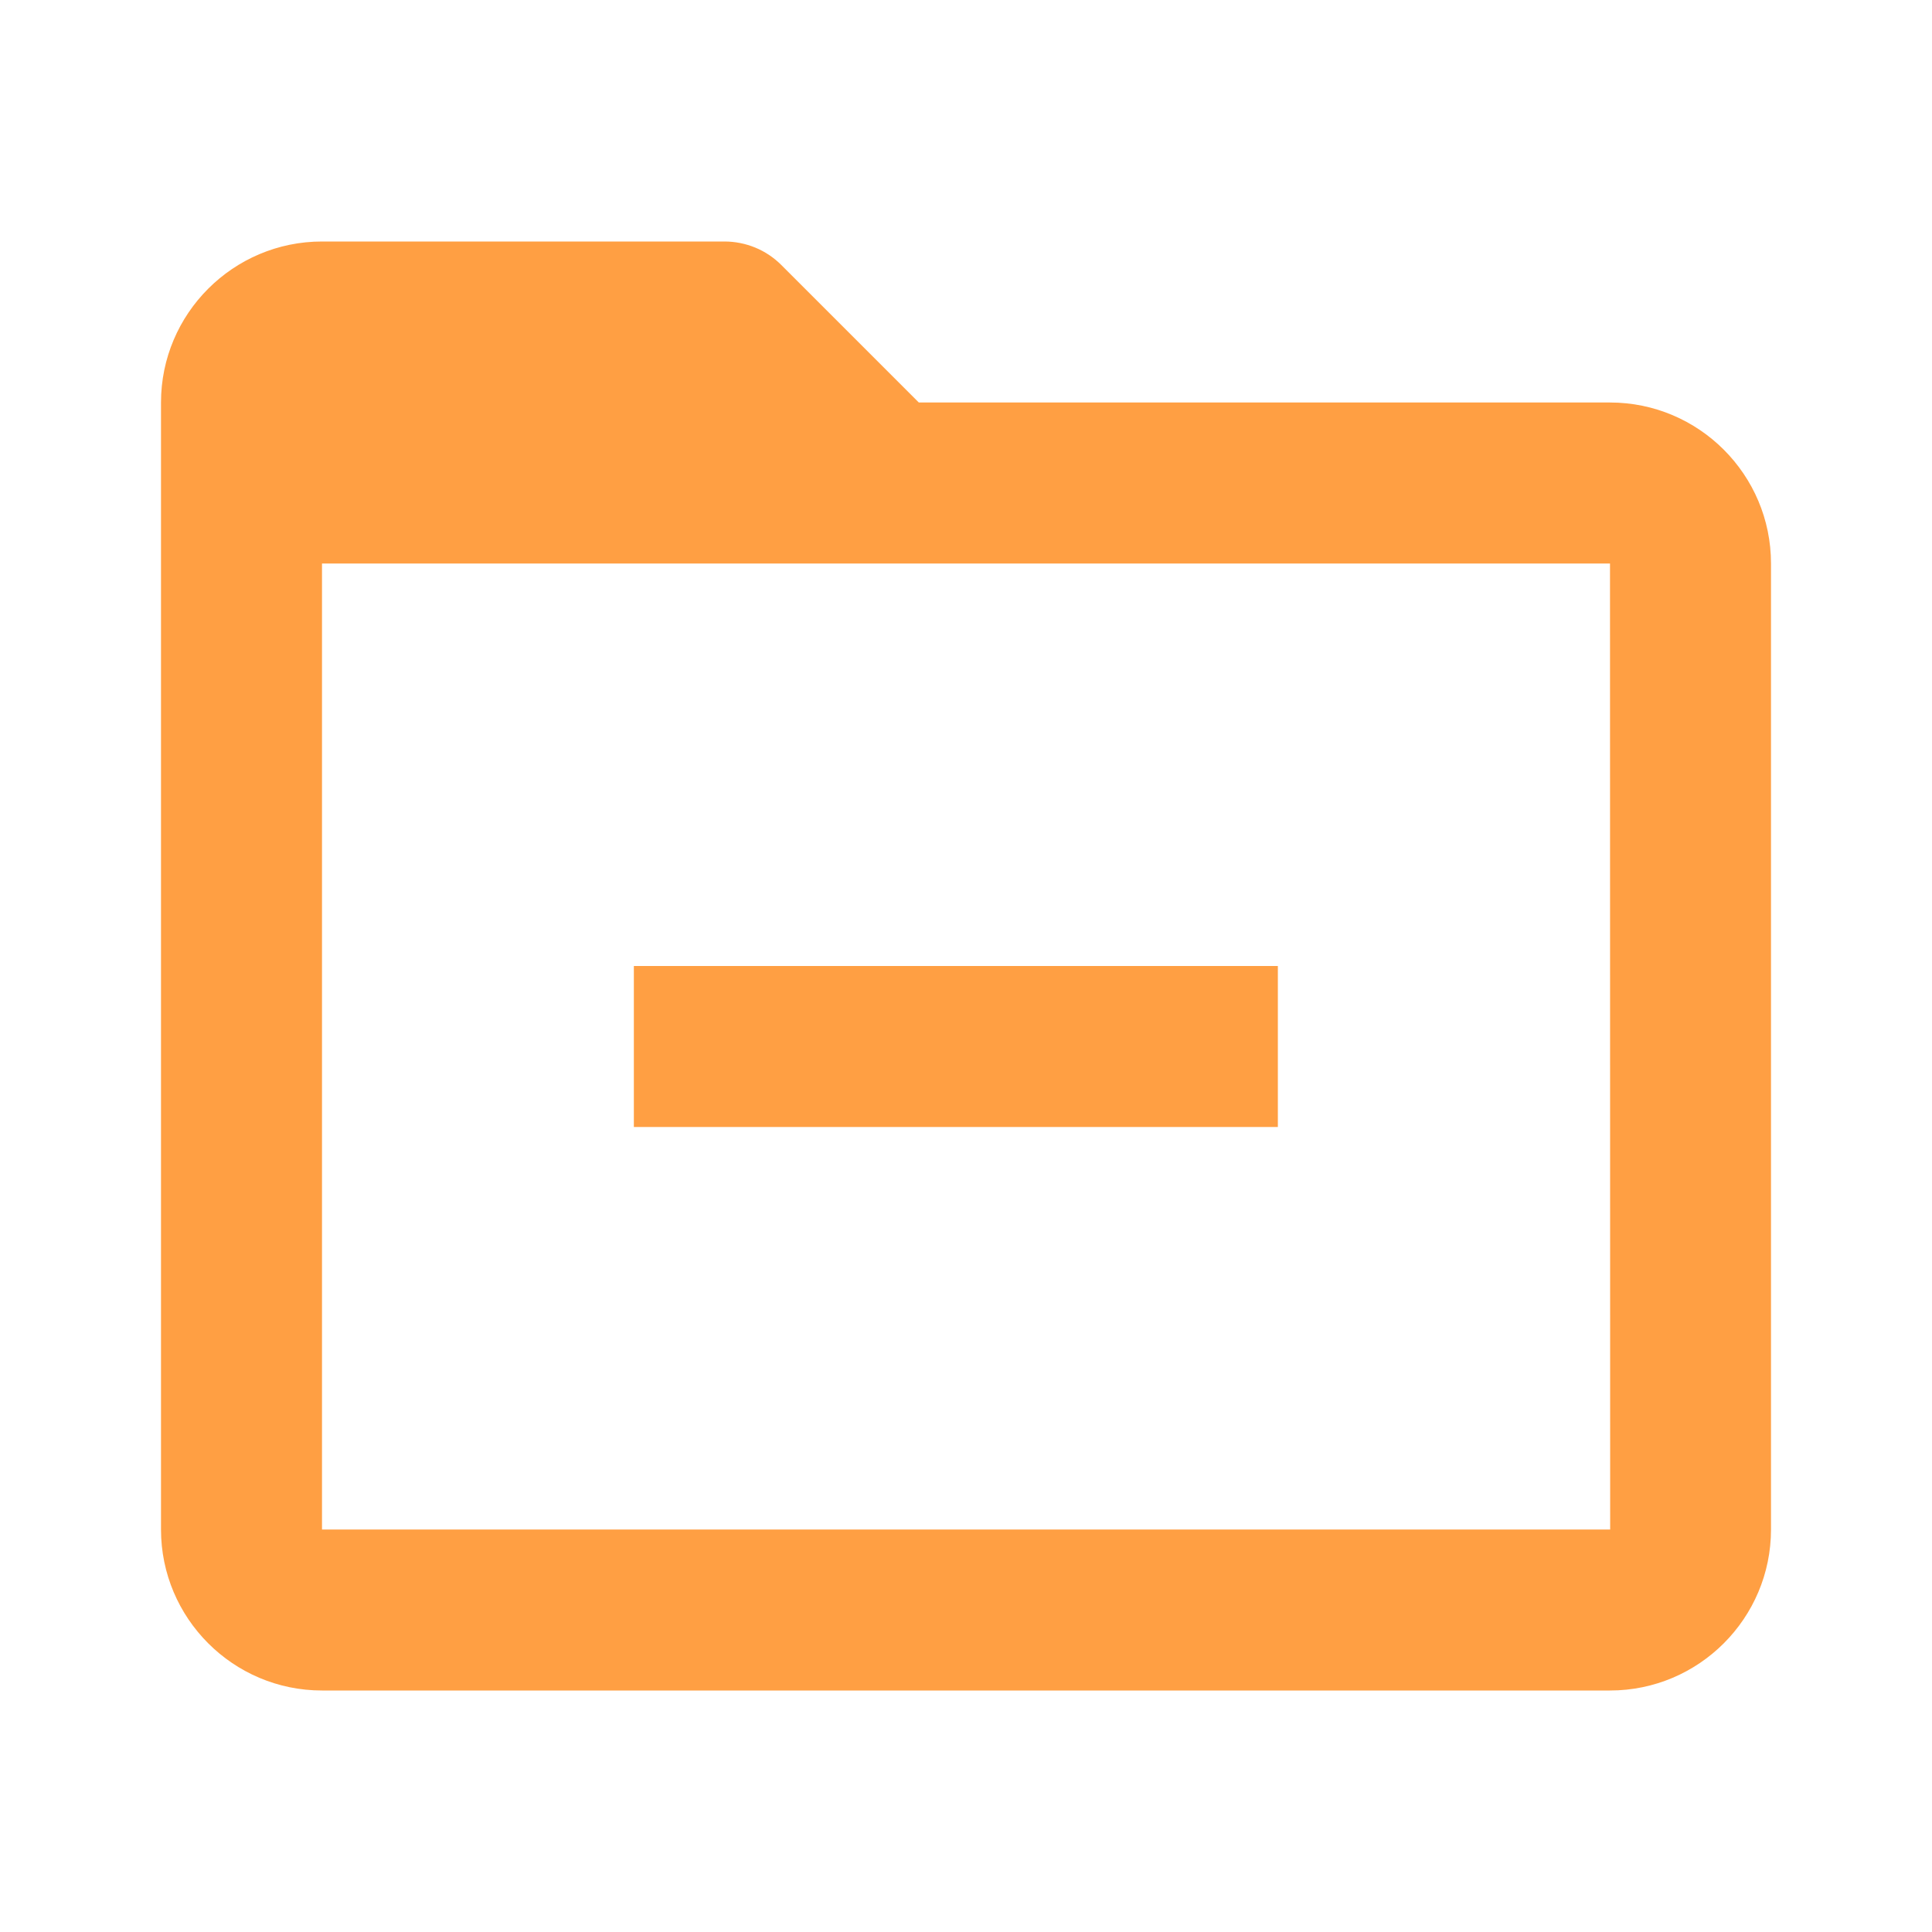
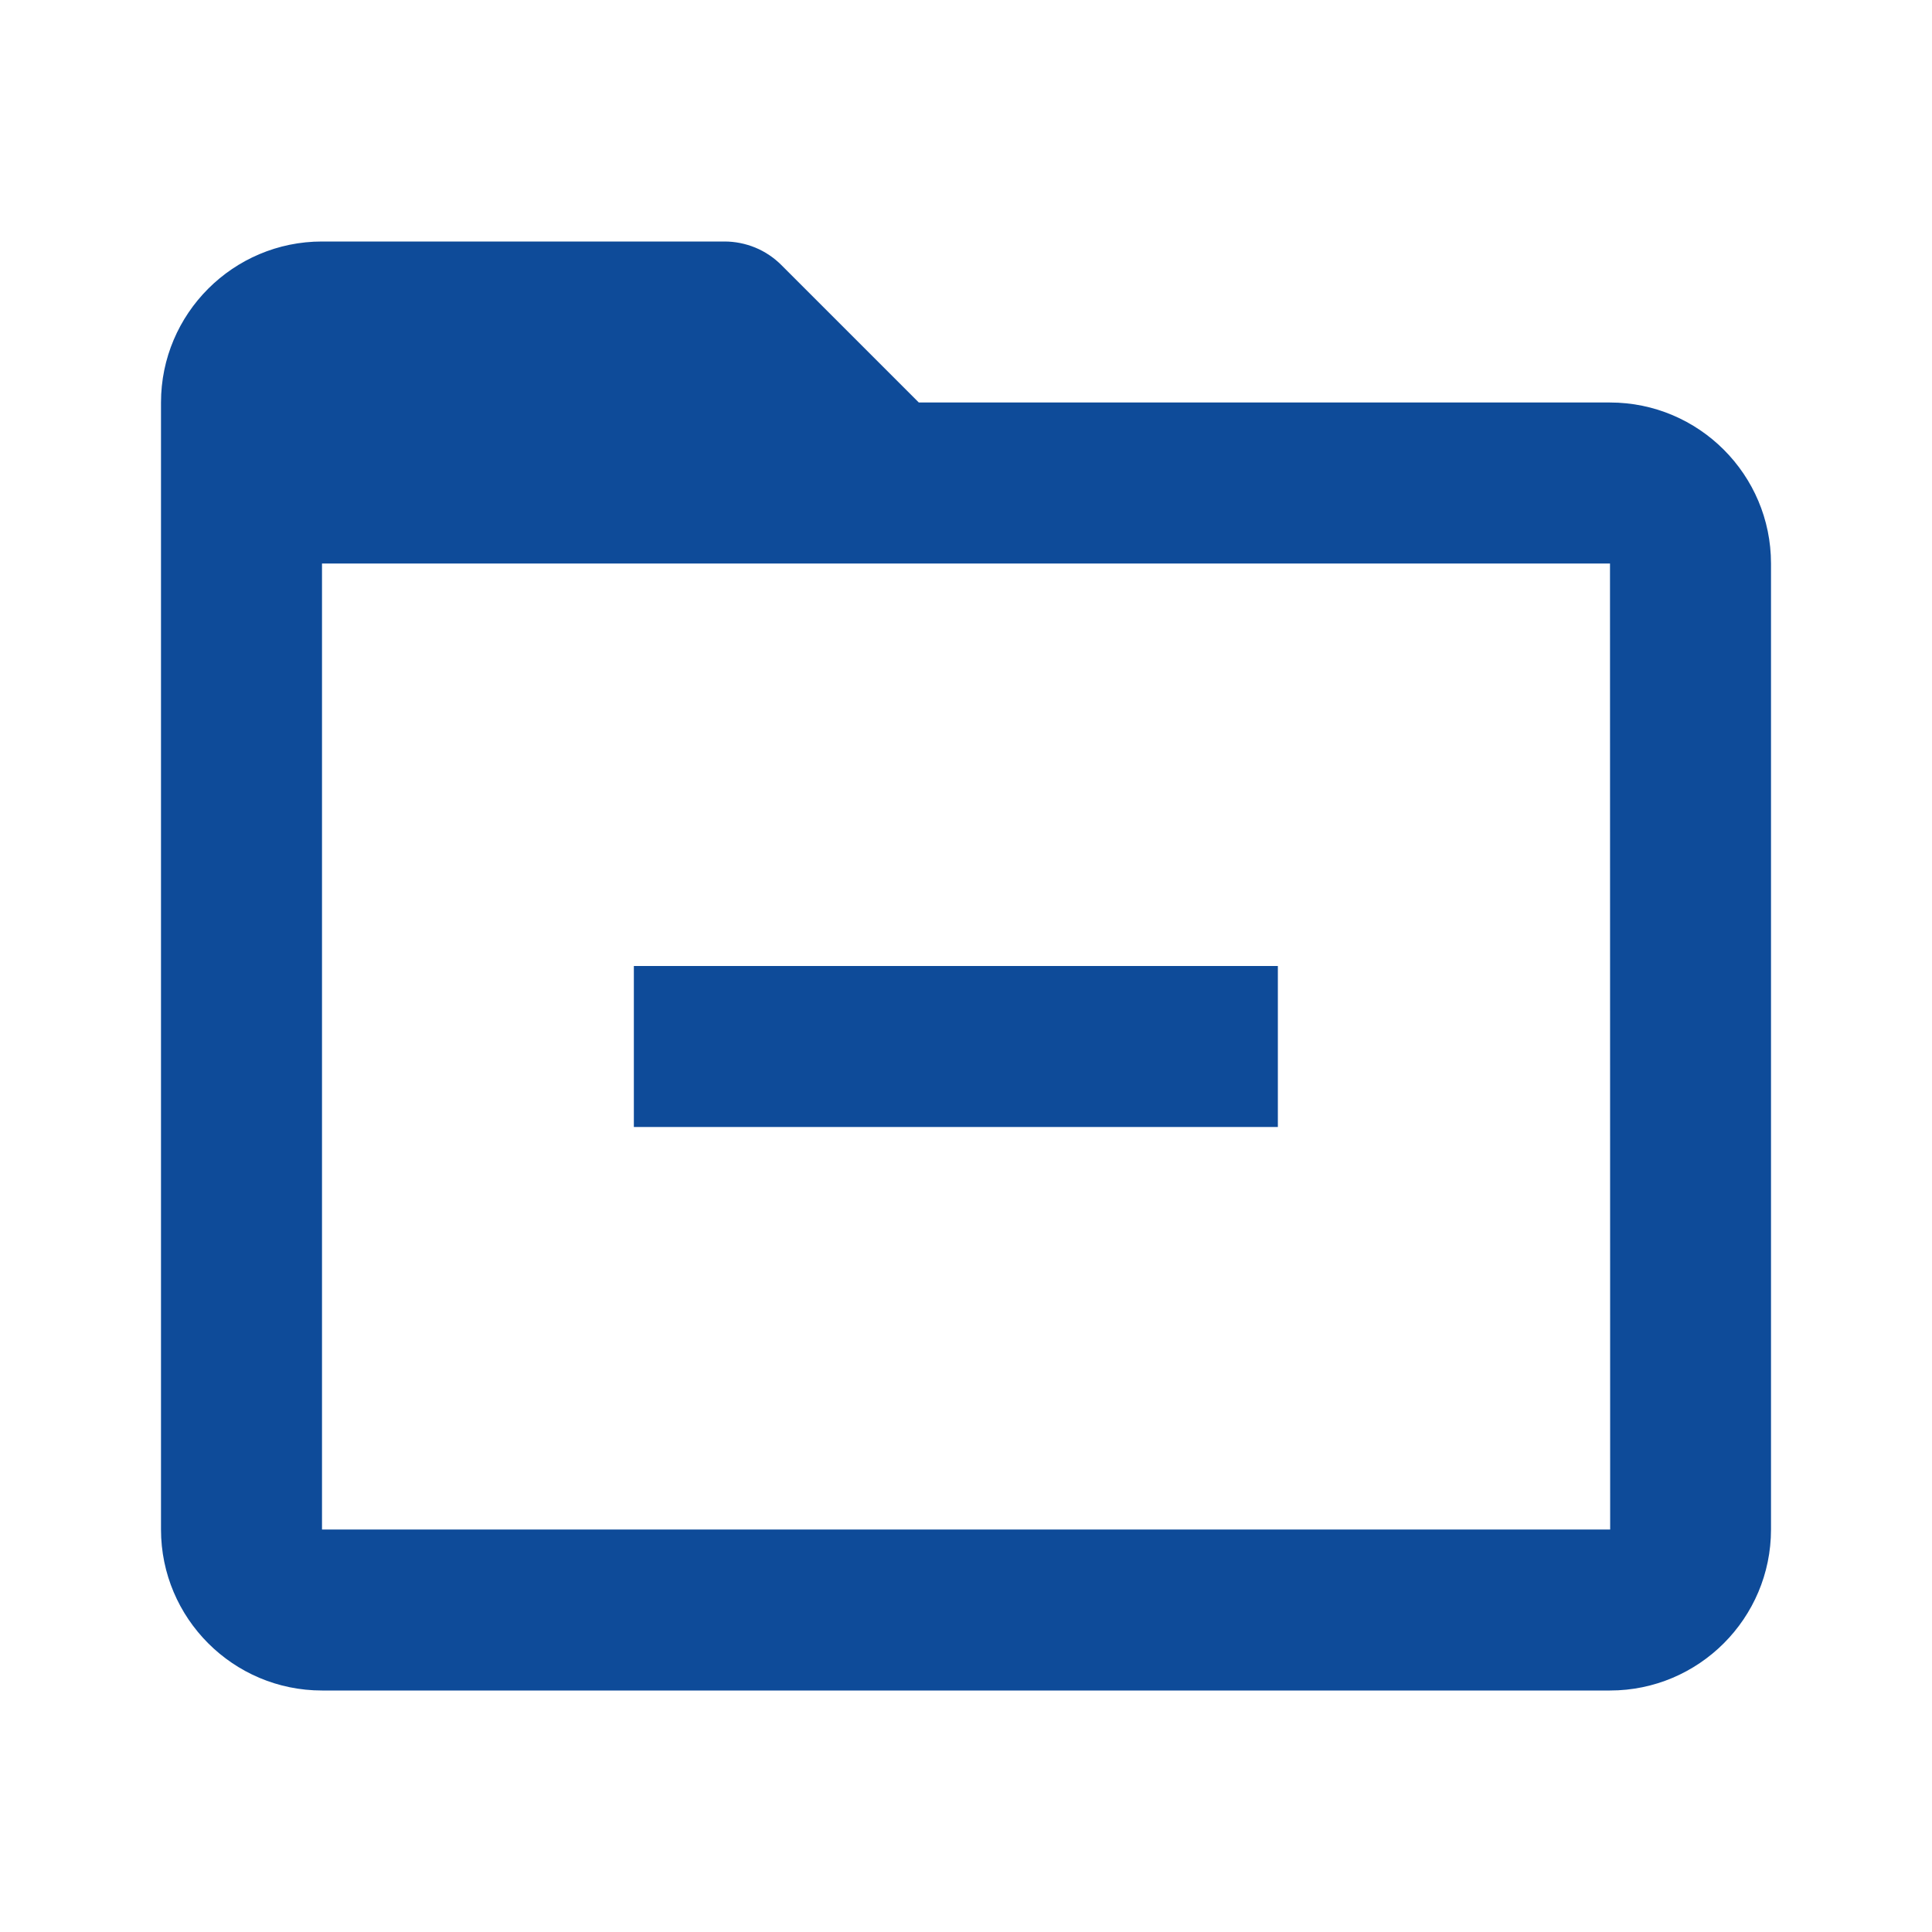
<svg xmlns="http://www.w3.org/2000/svg" width="24" height="24" viewBox="0 0 24 24" fill="none">
-   <path d="M20 5H11.414L9.707 3.293C9.614 3.2 9.504 3.126 9.383 3.076C9.261 3.026 9.131 3 9 3H4C2.897 3 2 3.897 2 5V19C2 20.103 2.897 21 4 21H20C21.103 21 22 20.103 22 19V7C22 5.897 21.103 5 20 5ZM4 19V7H20L20.002 19H4Z" fill="#FF9F43" />
-   <path d="M7.874 12H15.874V14H7.874V12Z" fill="#FF9F43" />
+   <path d="M20 5H11.414L9.707 3.293C9.614 3.2 9.504 3.126 9.383 3.076C9.261 3.026 9.131 3 9 3H4C2.897 3 2 3.897 2 5V19C2 20.103 2.897 21 4 21H20C21.103 21 22 20.103 22 19V7C22 5.897 21.103 5 20 5ZM4 19V7H20L20.002 19H4Z" fill="#0e4b99" />
+   <path d="M7.874 12H15.874V14H7.874V12Z" fill="#0e4b99" />
</svg>
